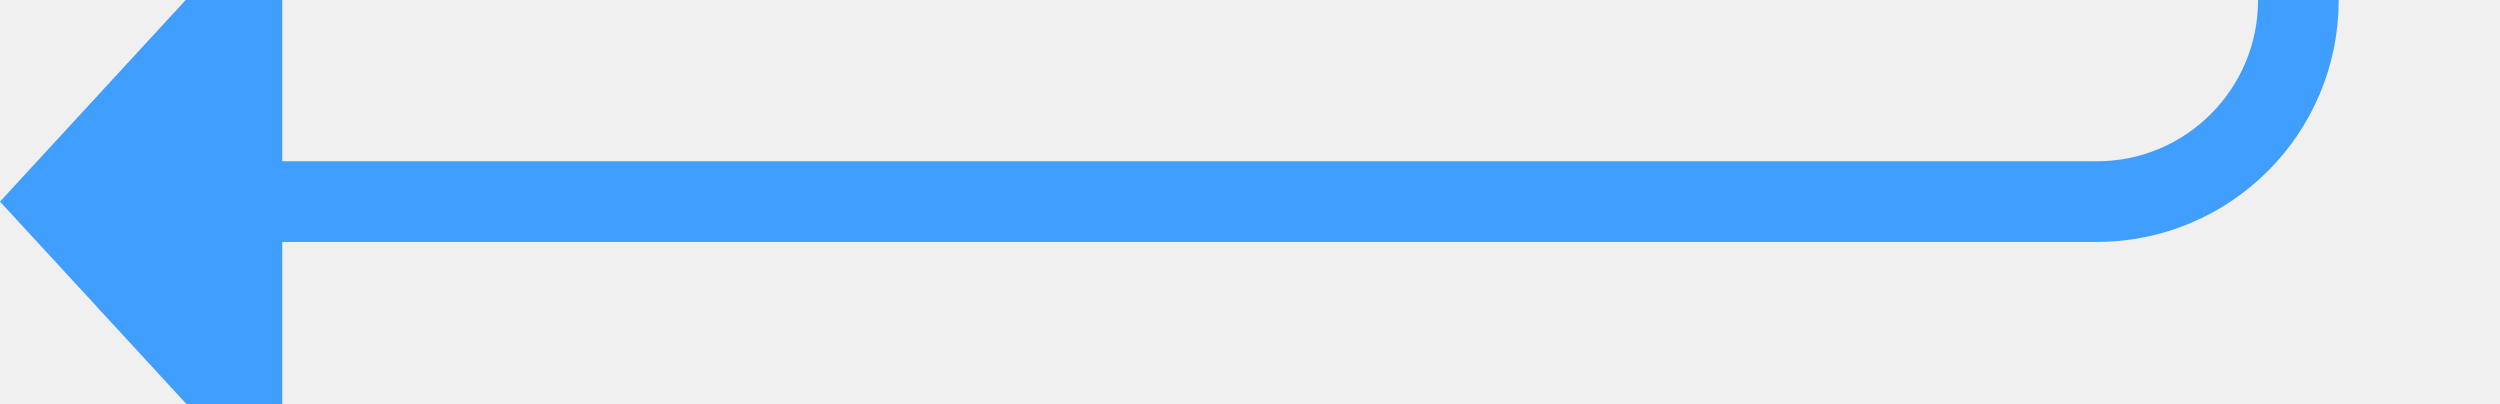
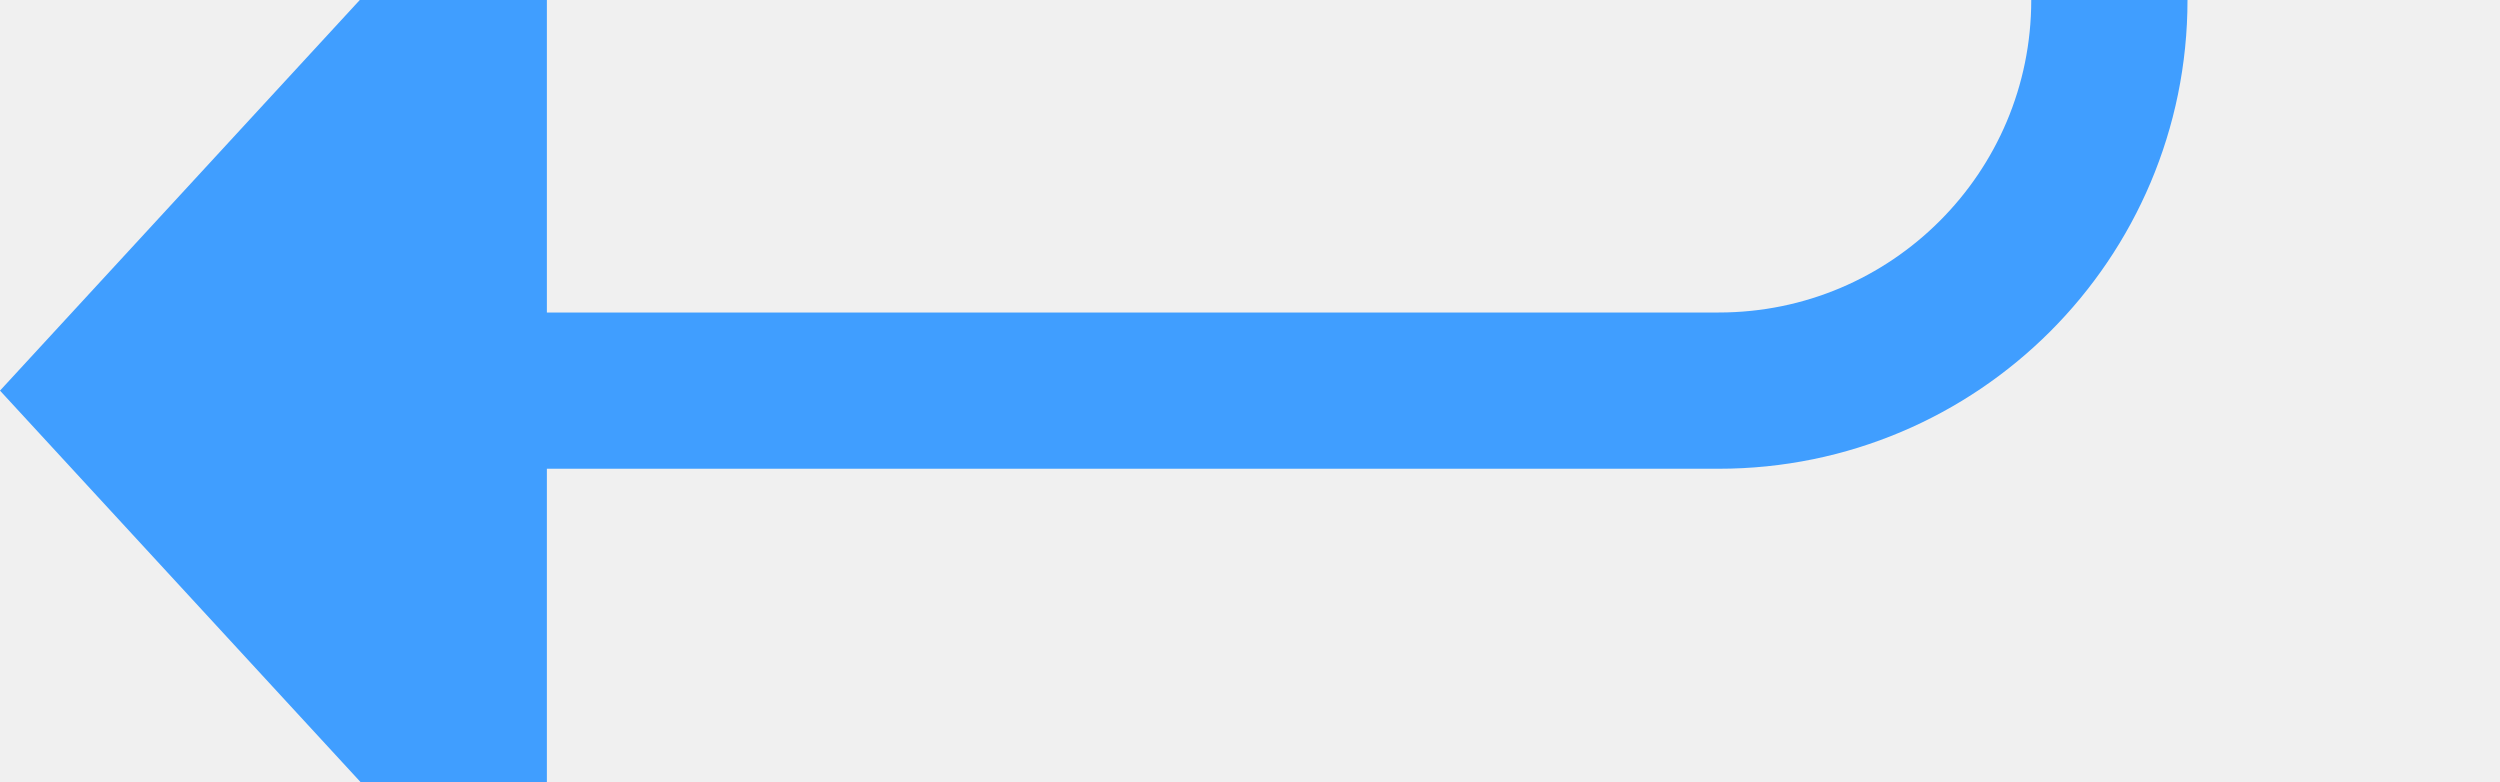
- <svg xmlns="http://www.w3.org/2000/svg" version="1.1" width="62px" height="10px" preserveAspectRatio="xMinYMid meet" viewBox="543 1704  62 8">
+ <svg xmlns="http://www.w3.org/2000/svg" version="1.1" width="32px" height="10px" preserveAspectRatio="xMinYMid meet" viewBox="563 1004  32 8">
  <defs>
-     <mask fill="white" id="clip354">
-       <path d="M 572 1577  L 628 1577  L 628 1601  L 572 1601  Z M 533 1422  L 628 1422  L 628 1718  L 533 1718  Z " fill-rule="evenodd" />
+     <mask fill="white" id="clip1179">
+       <path d="M 562 853  L 618 853  L 618 877  L 562 877  Z M 553 711  L 618 711  L 618 1018  L 553 1018  Z " fill-rule="evenodd" />
    </mask>
  </defs>
-   <path d="M 588 1425  L 595 1425  A 5 5 0 0 1 600 1430 L 600 1703  A 5 5 0 0 1 595 1708 L 549 1708  " stroke-width="2" stroke="#409eff" fill="none" mask="url(#clip354)" />
-   <path d="M 550 1700.4  L 543 1708  L 550 1715.6  L 550 1700.4  Z " fill-rule="nonzero" fill="#409eff" stroke="none" mask="url(#clip354)" />
+   <path d="M 572 714  L 585 714  A 5 5 0 0 1 590 719 L 590 1003  A 5 5 0 0 1 585 1008 L 569 1008  " stroke-width="2" stroke="#409eff" fill="none" mask="url(#clip1179)" />
+   <path d="M 570 1000.4  L 563 1008  L 570 1015.6  L 570 1000.4  Z " fill-rule="nonzero" fill="#409eff" stroke="none" mask="url(#clip1179)" />
</svg>
